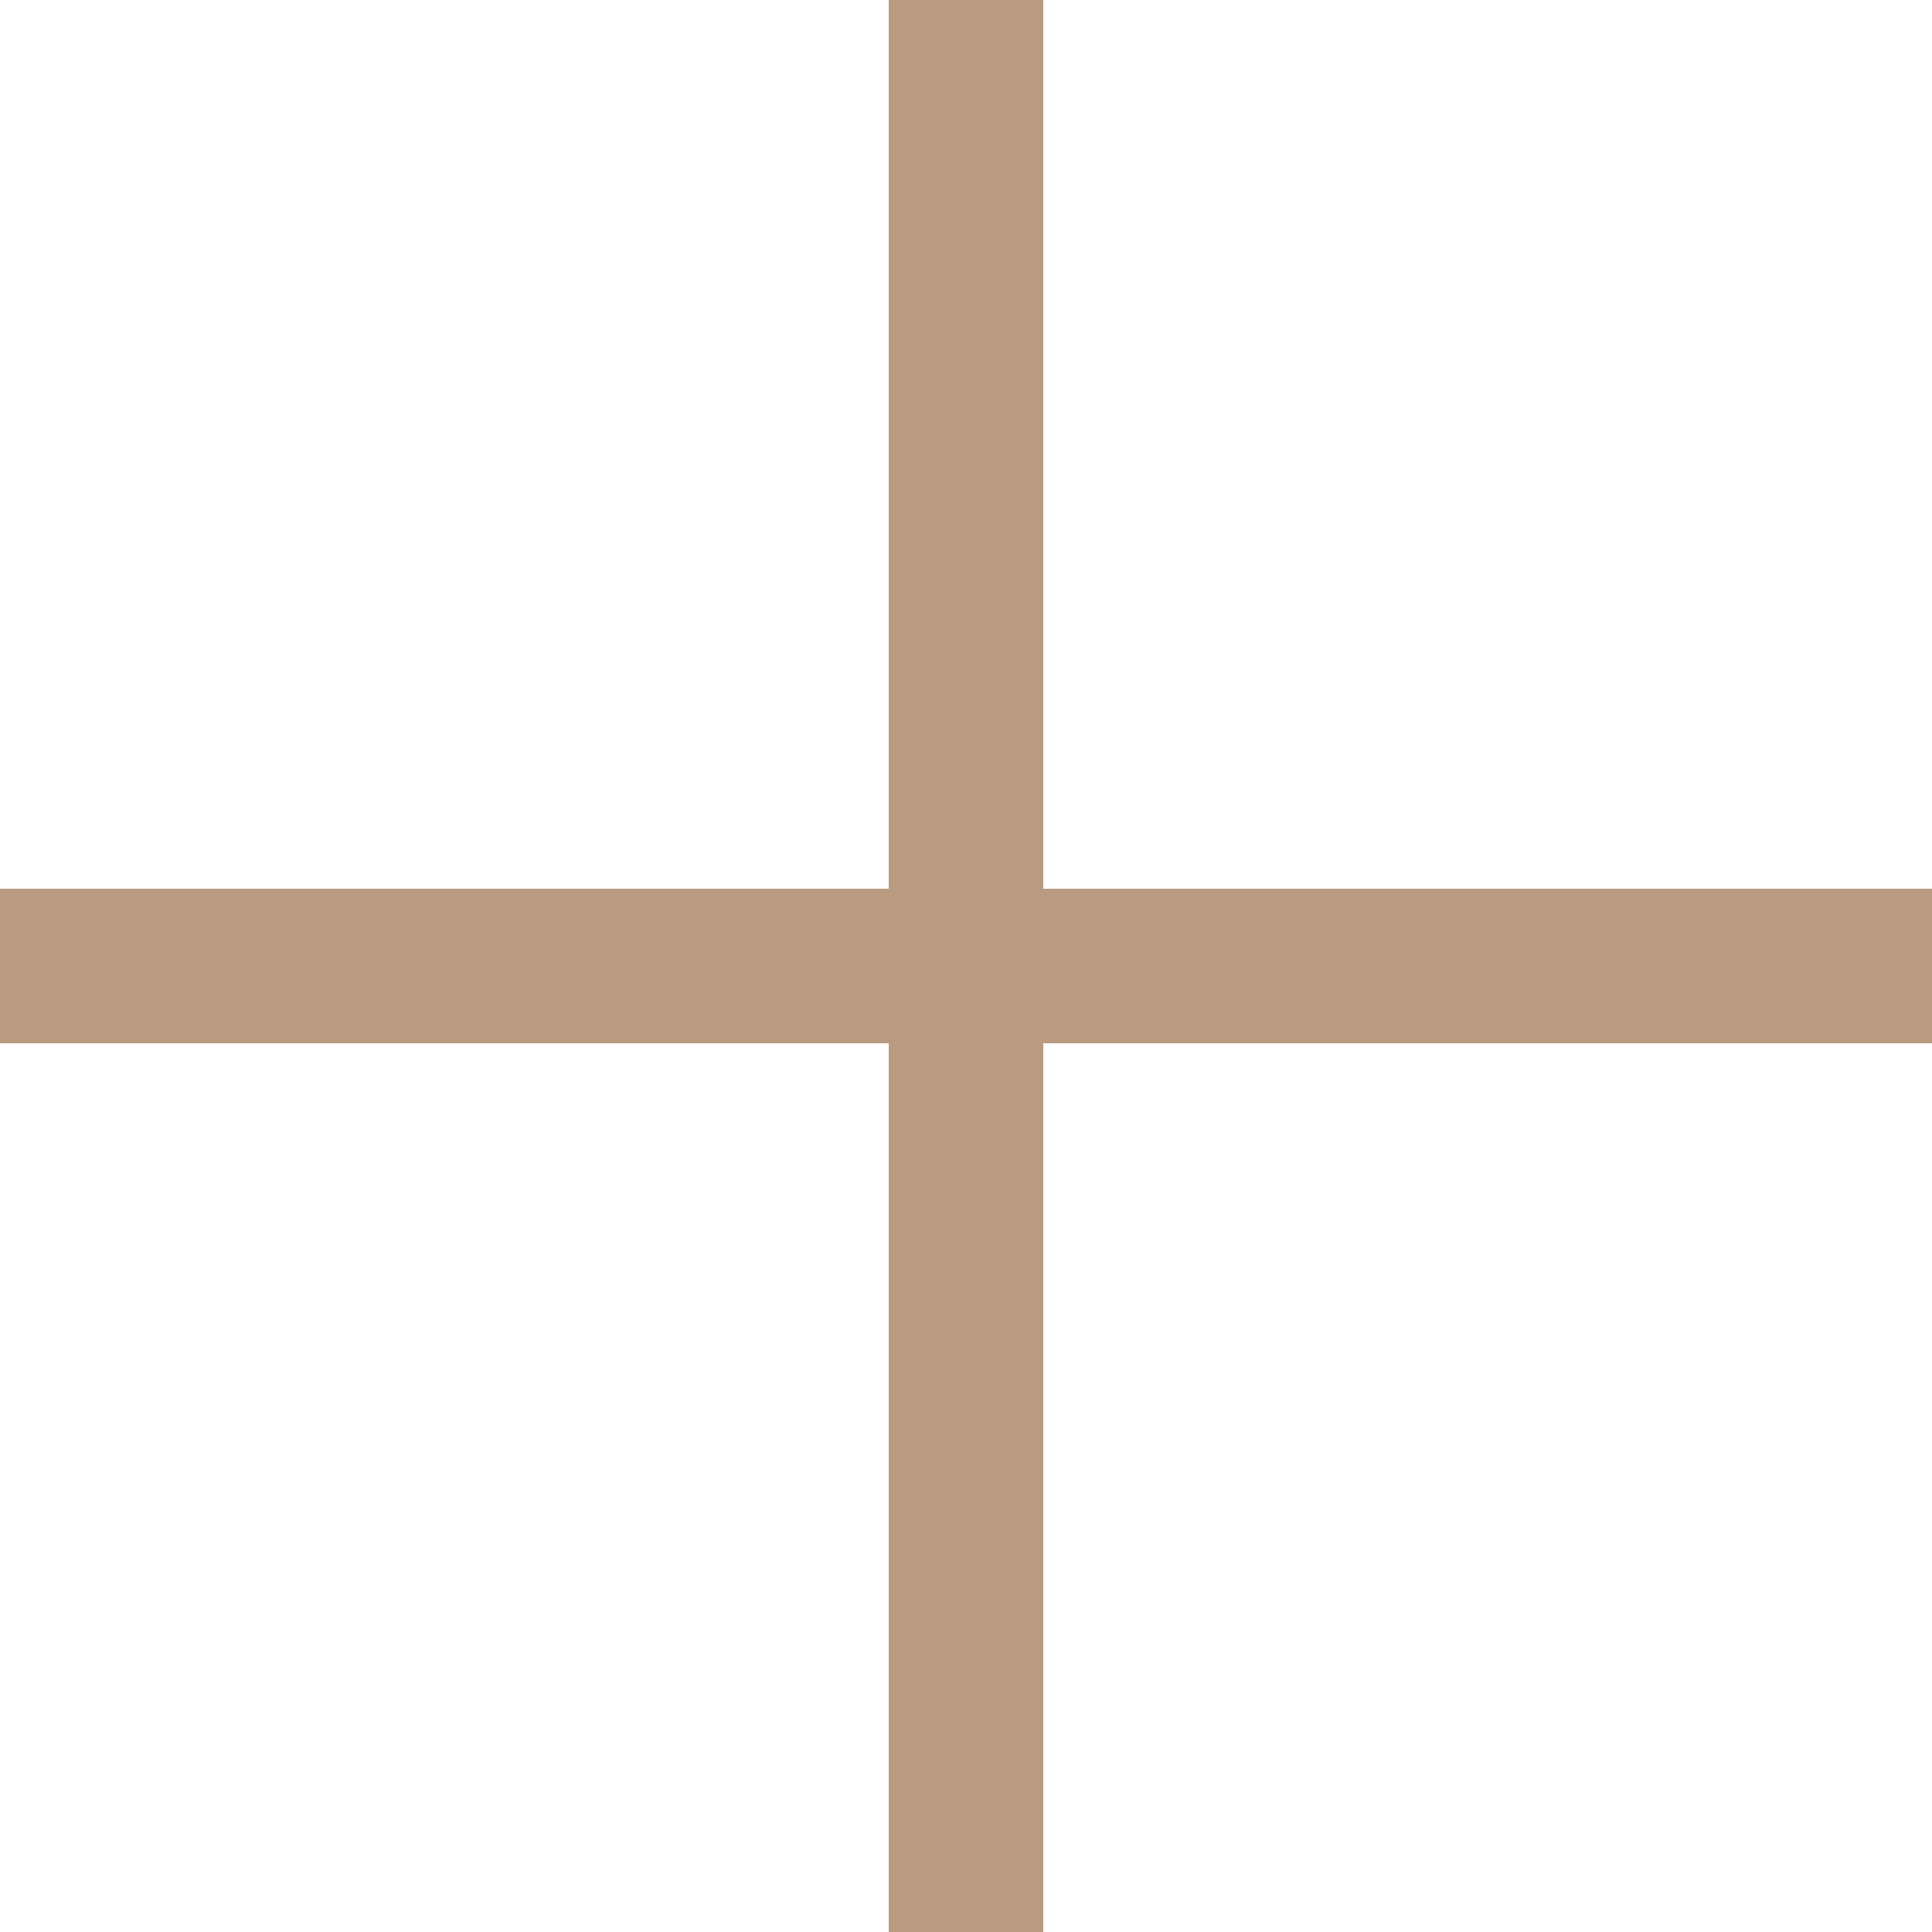
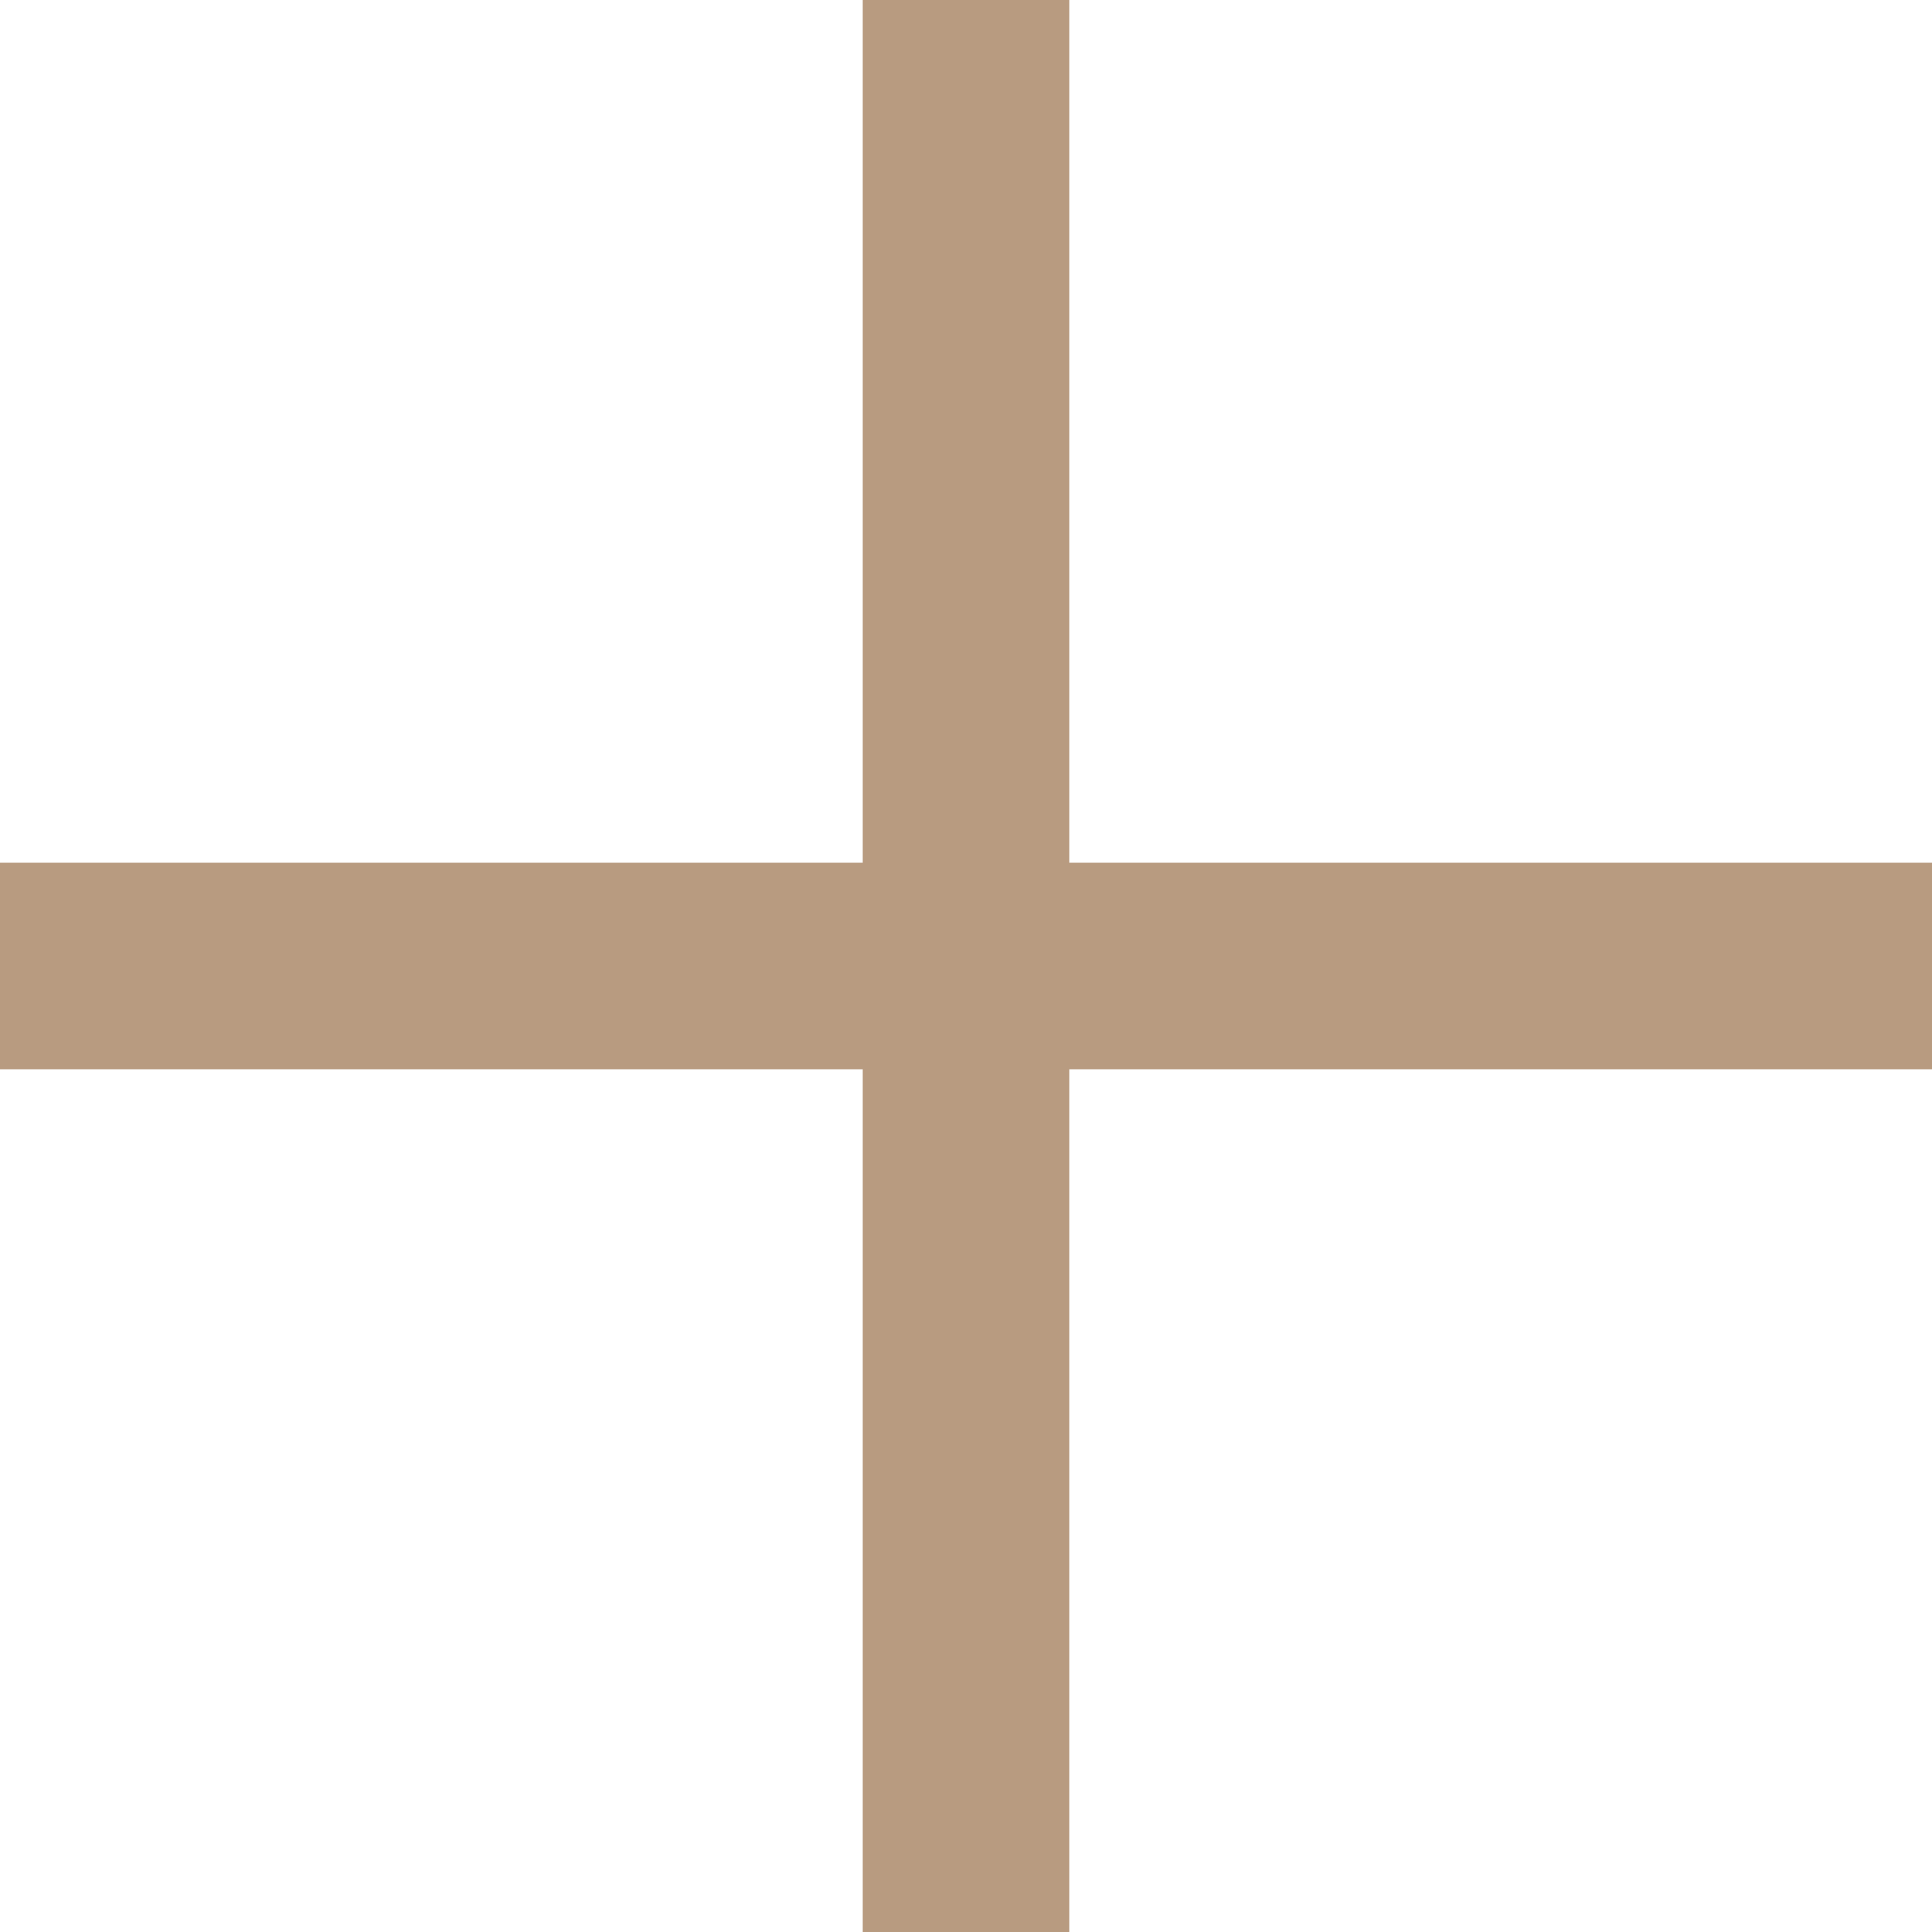
- <svg xmlns="http://www.w3.org/2000/svg" viewBox="0 0 300 300" fill="none" stroke="#B89B80" stroke-width="24" stroke-linecap="round" stroke-linejoin="round">
+ <svg xmlns="http://www.w3.org/2000/svg" viewBox="0 0 300 300" fill="none" stroke="#B89B80" stroke-width="32" stroke-linecap="round" stroke-linejoin="round">
  <path d="M0 150 H300" />
  <path d="M150 0 V300" />
</svg>
